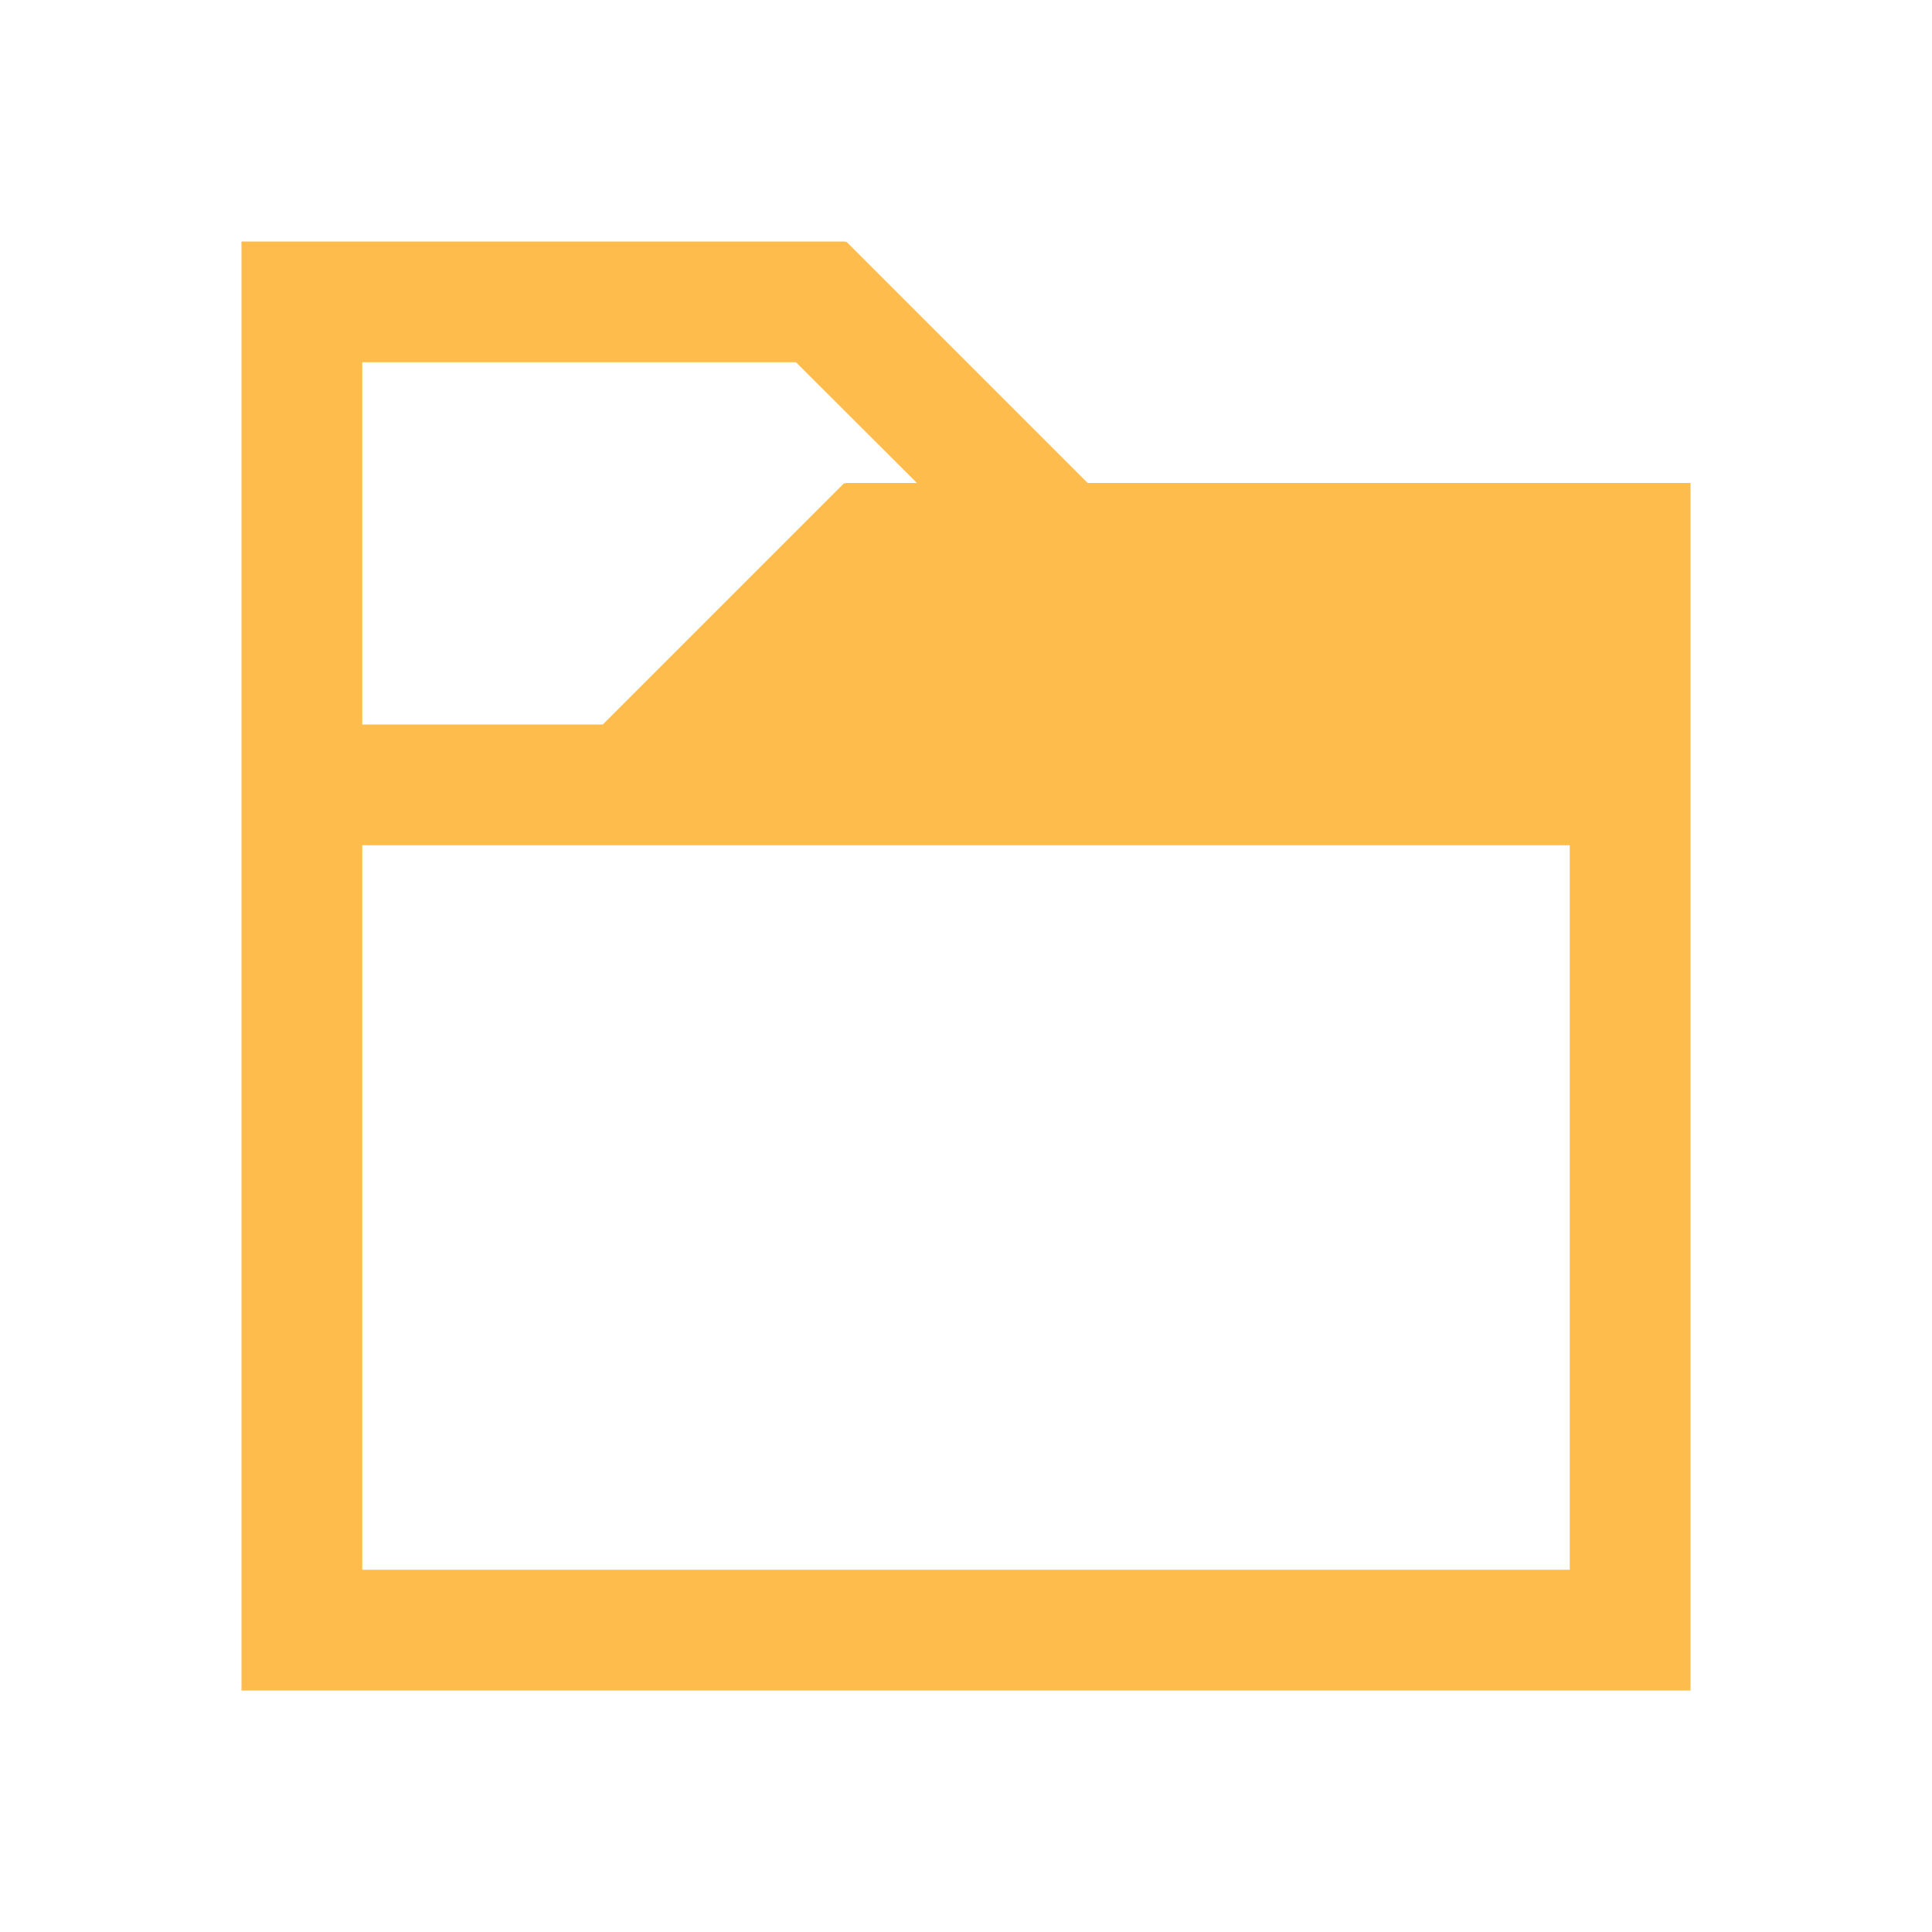
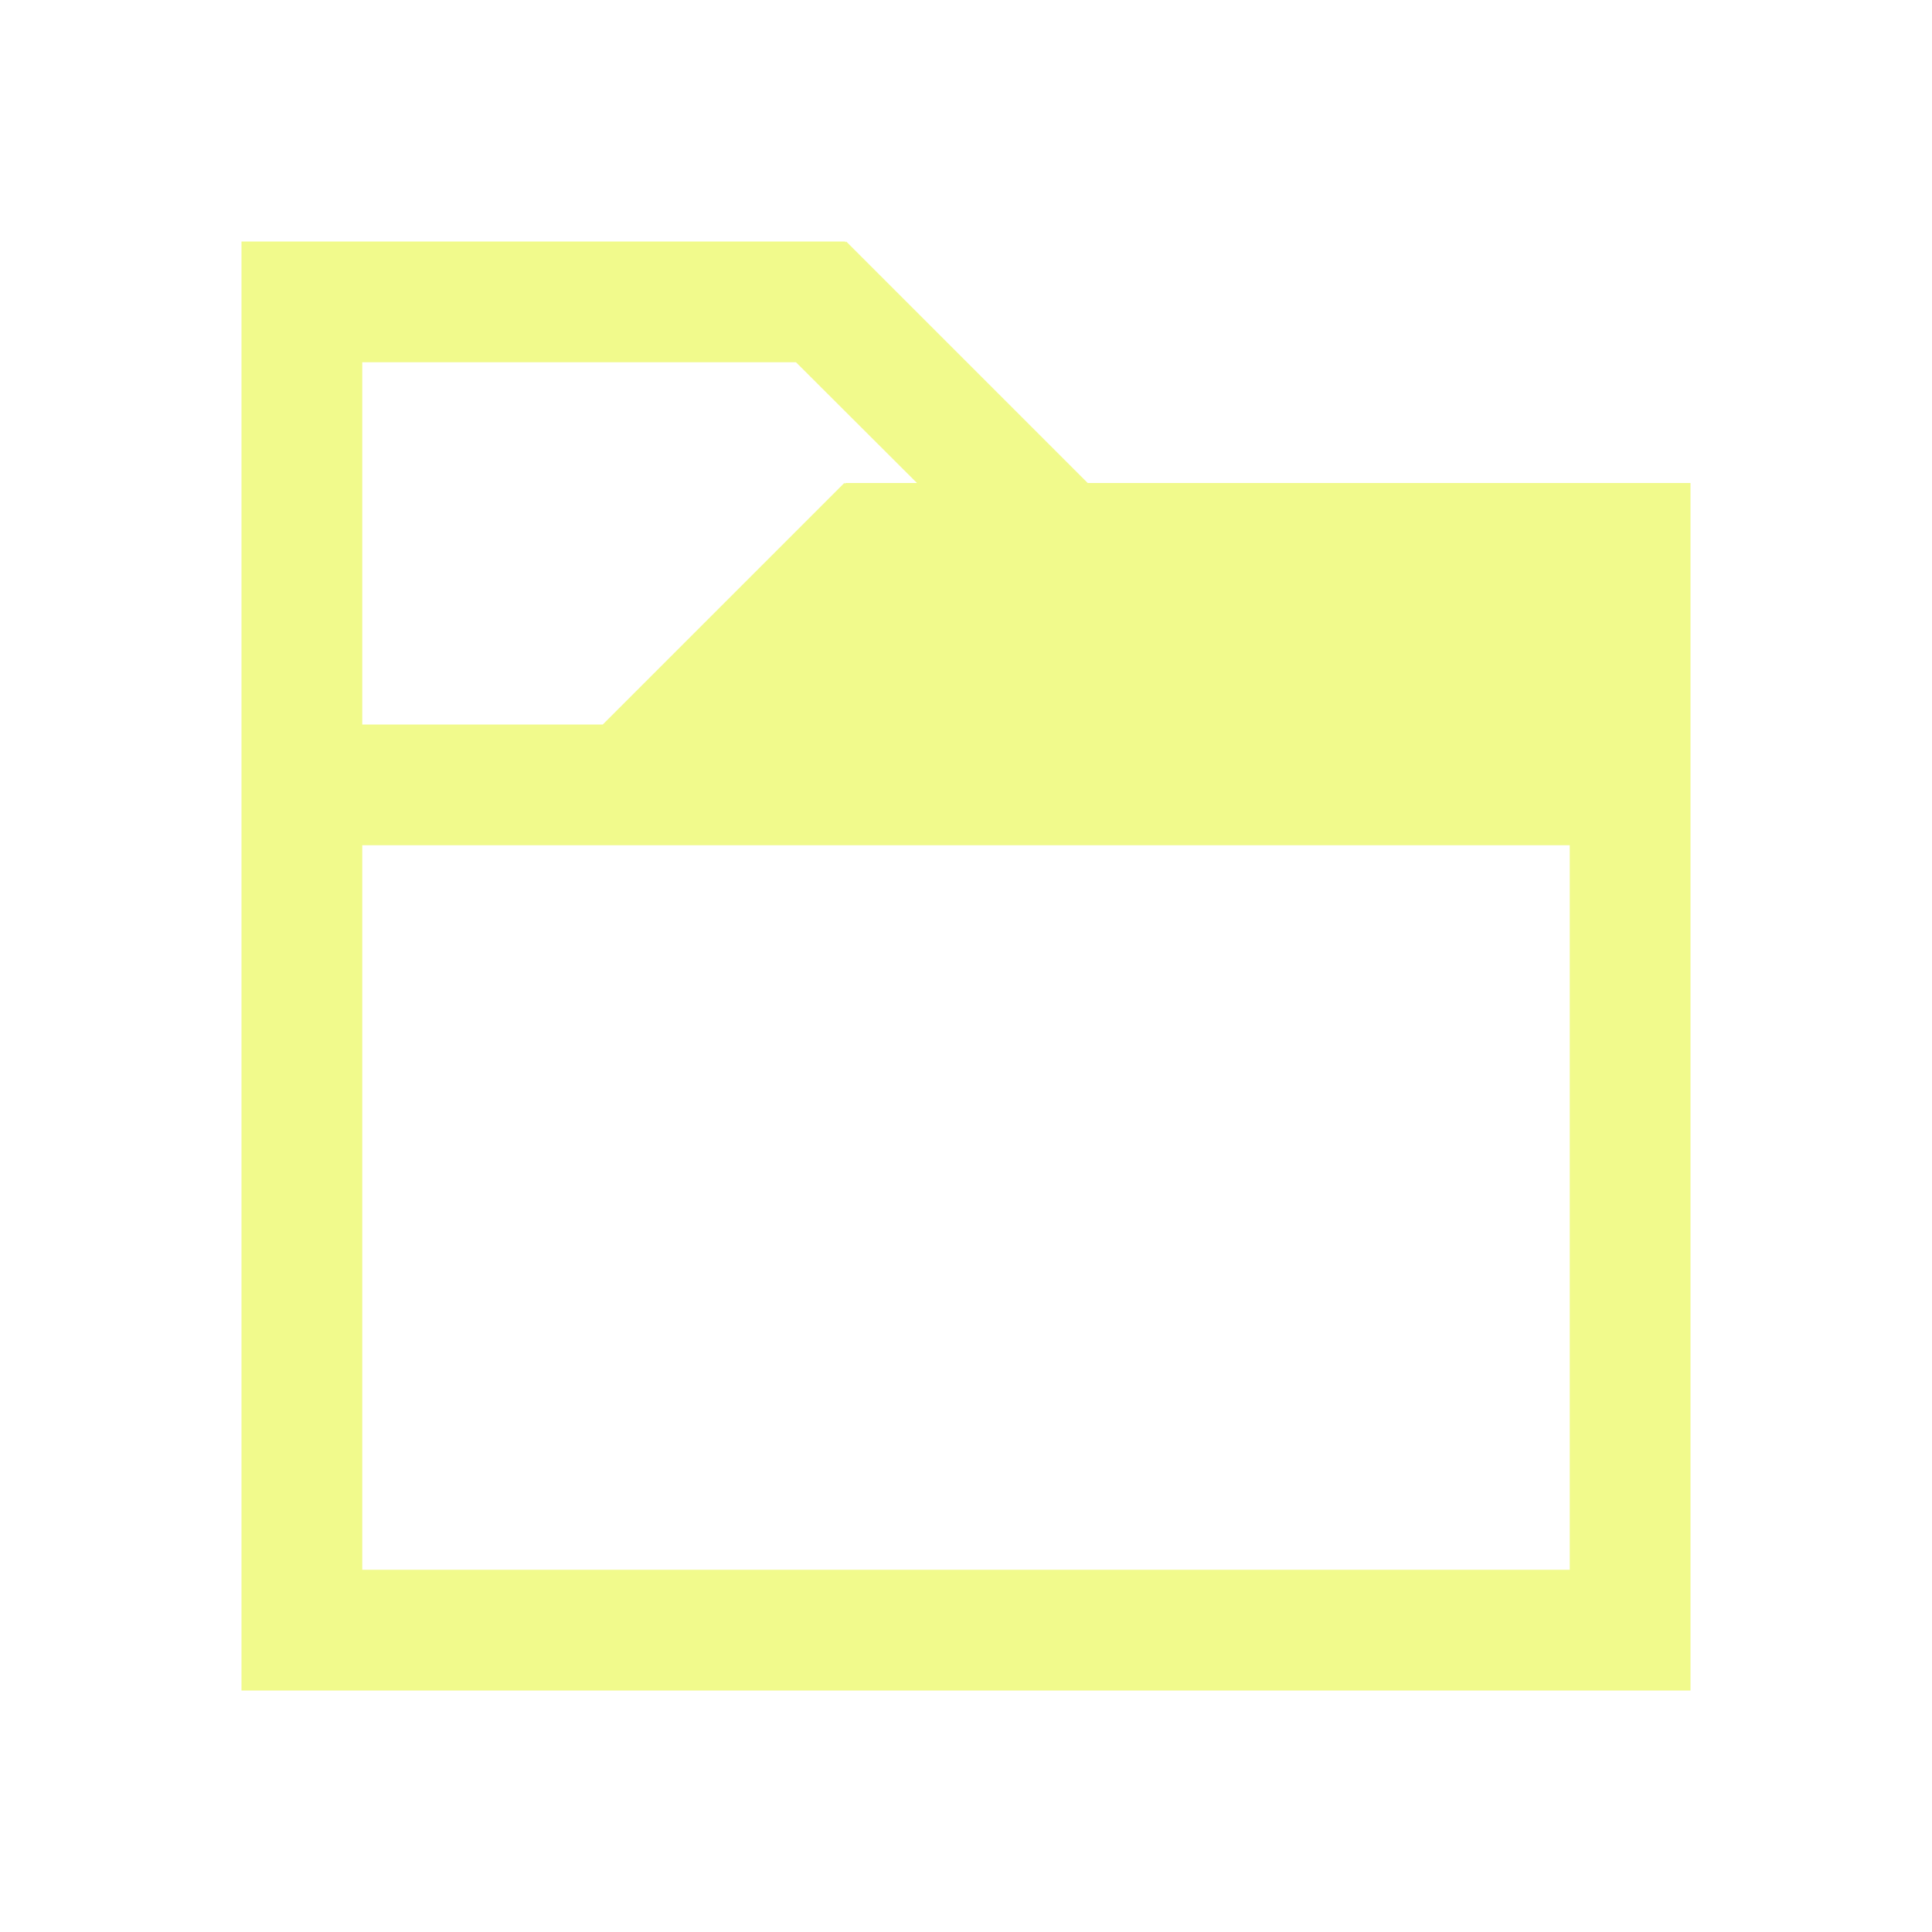
- <svg xmlns="http://www.w3.org/2000/svg" viewBox="0 0 16 16">
-   <path style="fill:#fdbc4b;fill-opacity:1;stroke:none" d="M 2 2 L 2 3 L 2 6 L 2 7 L 2 13 L 2 14 L 14 14 L 14 13 L 14 6 L 14 5 L 14 4 L 9.008 4 L 7.008 2 L 7 2.008 L 7 2 L 3 2 L 2 2 z M 3 3 L 6.592 3 L 7.594 4 L 7 4 L 7 4.008 L 6.992 4 L 4.992 6 L 3 6 L 3 3 z M 3 7 L 13 7 L 13 13 L 3 13 L 3 7 z " id="rect4079" />
+ <svg xmlns="http://www.w3.org/2000/svg" viewBox="0 0 16 16" version="1.1" id="svg3">
+   <defs id="defs7" />
+   <path style="fill:#f1fa8c;fill-opacity:1;stroke:none" d="M 2 2 L 2 3 L 2 6 L 2 7 L 2 13 L 2 14 L 14 14 L 14 13 L 14 6 L 14 5 L 14 4 L 9.008 4 L 7.008 2 L 7 2.008 L 7 2 L 3 2 L 2 2 z M 3 3 L 6.592 3 L 7.594 4 L 7 4 L 7 4.008 L 6.992 4 L 4.992 6 L 3 6 L 3 3 z M 3 7 L 13 7 L 13 13 L 3 13 L 3 7 z " id="rect4079" />
</svg>
